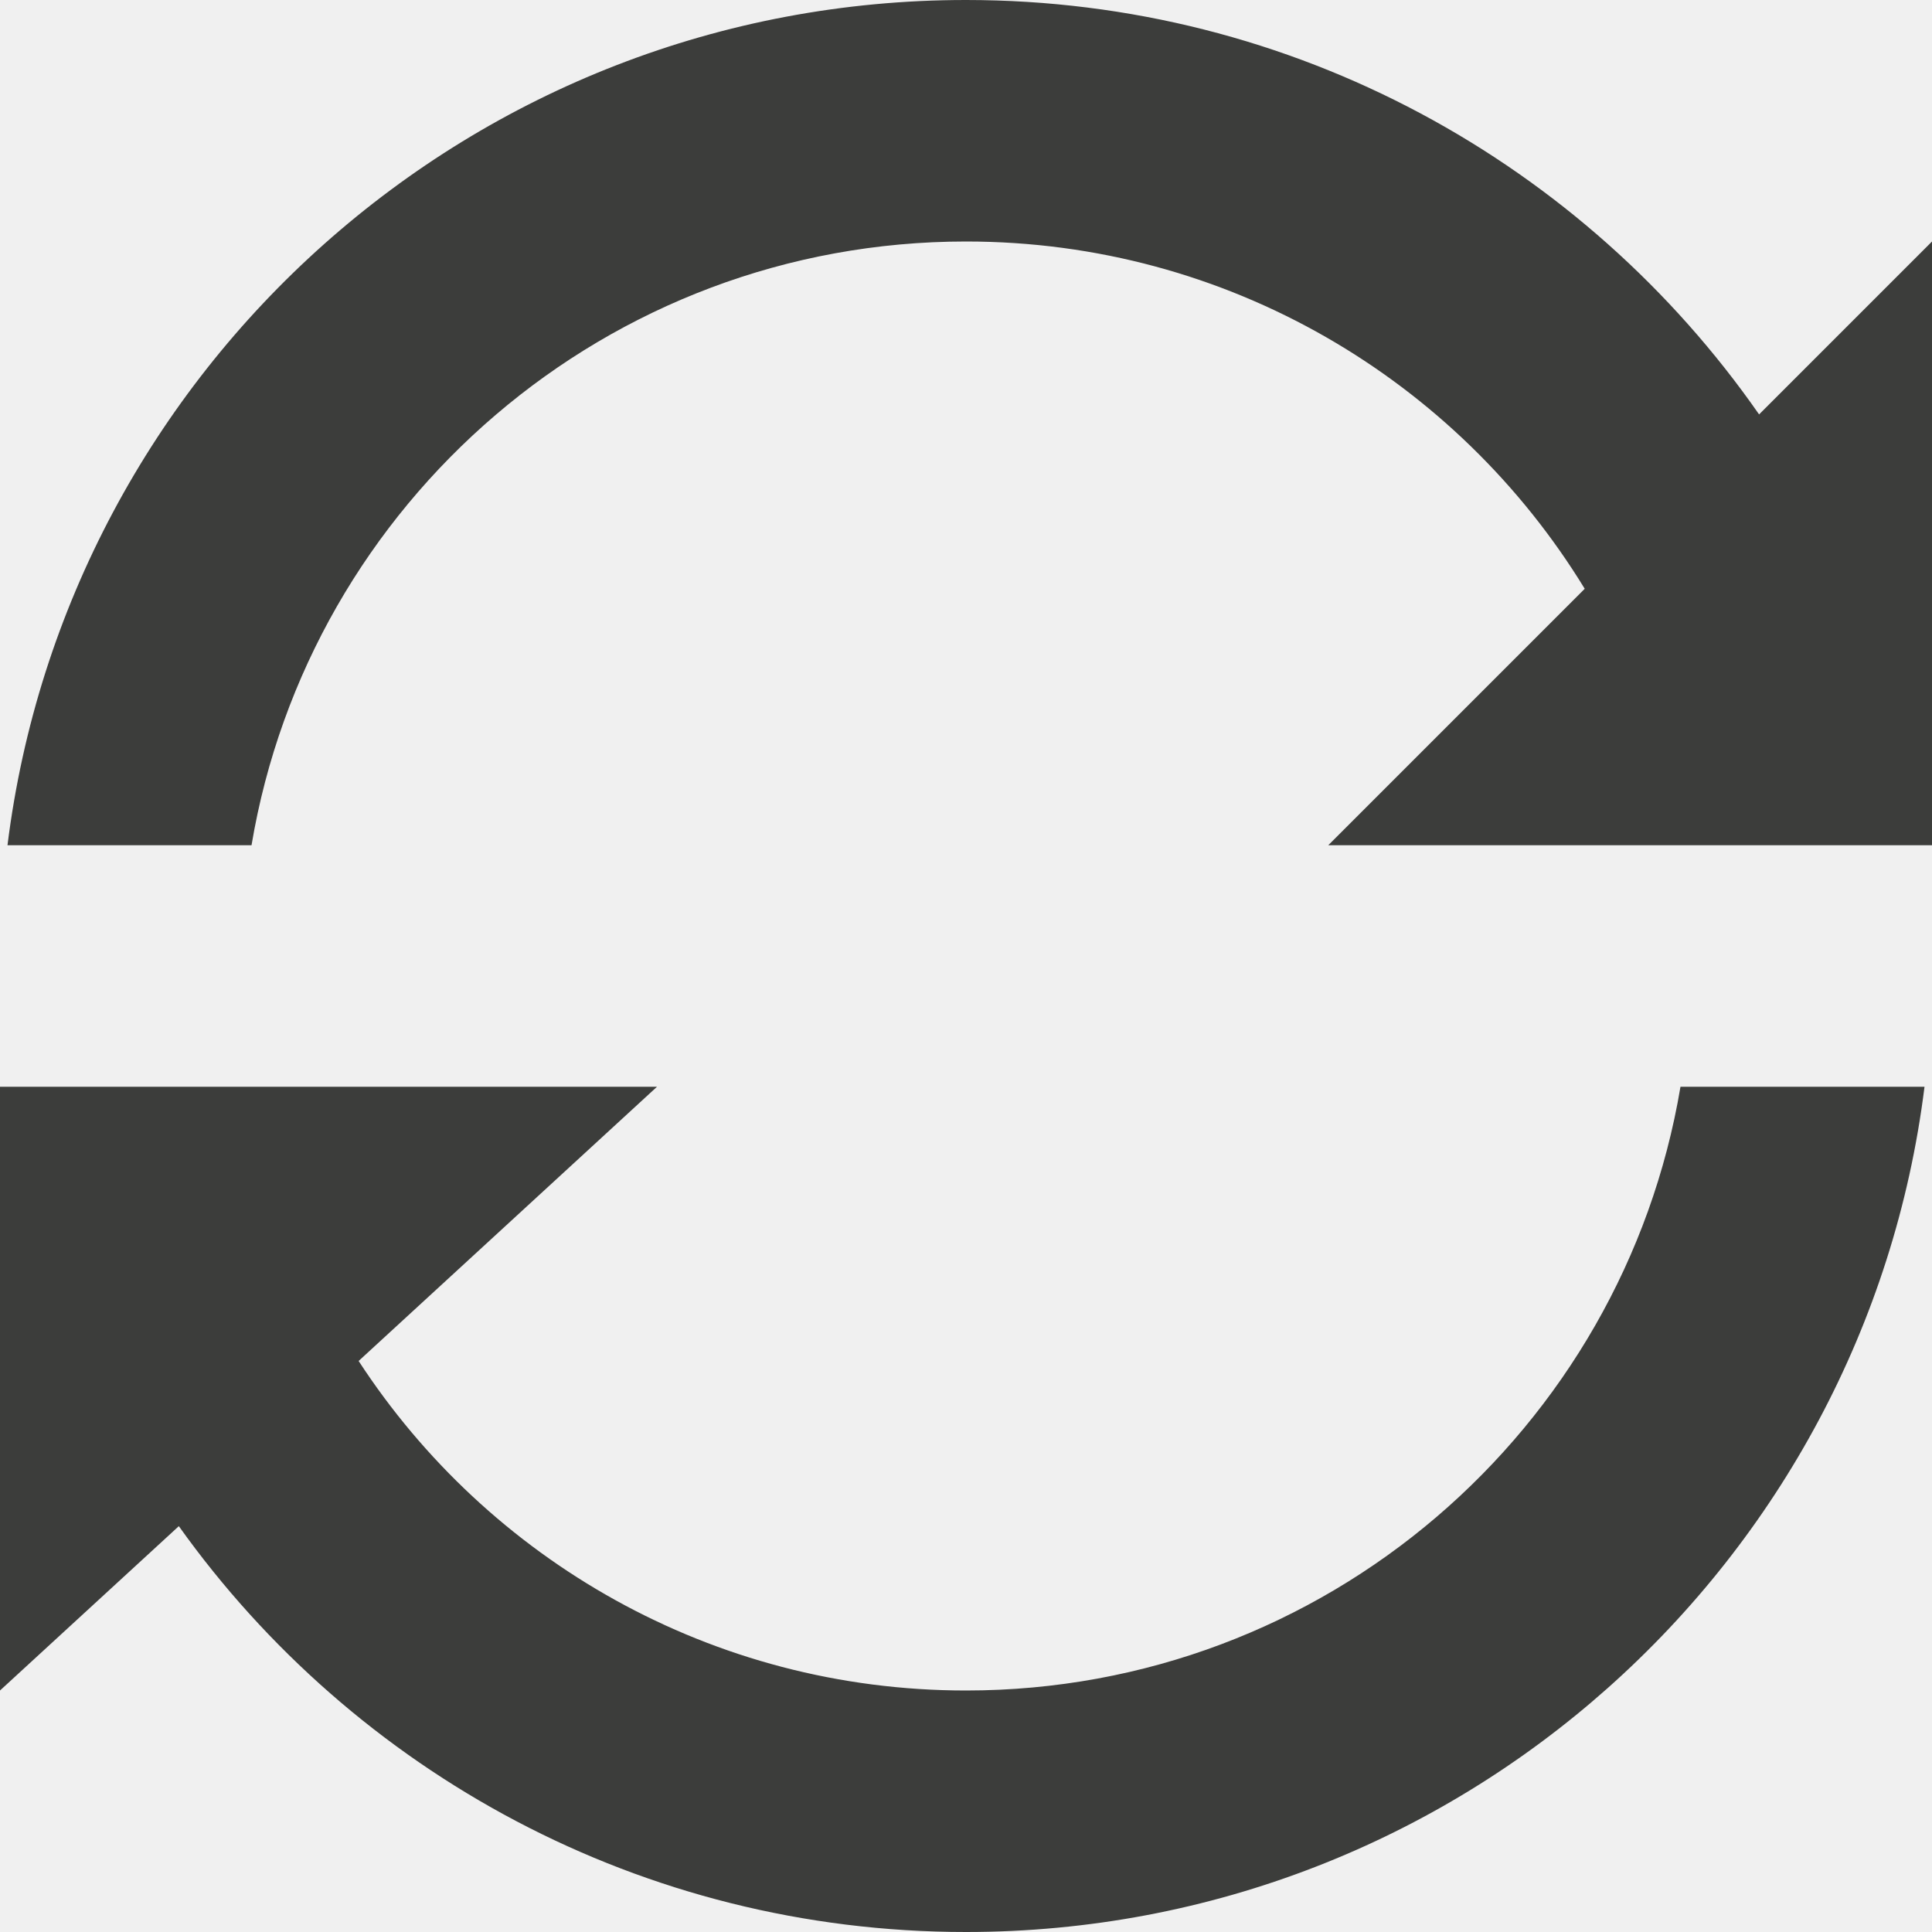
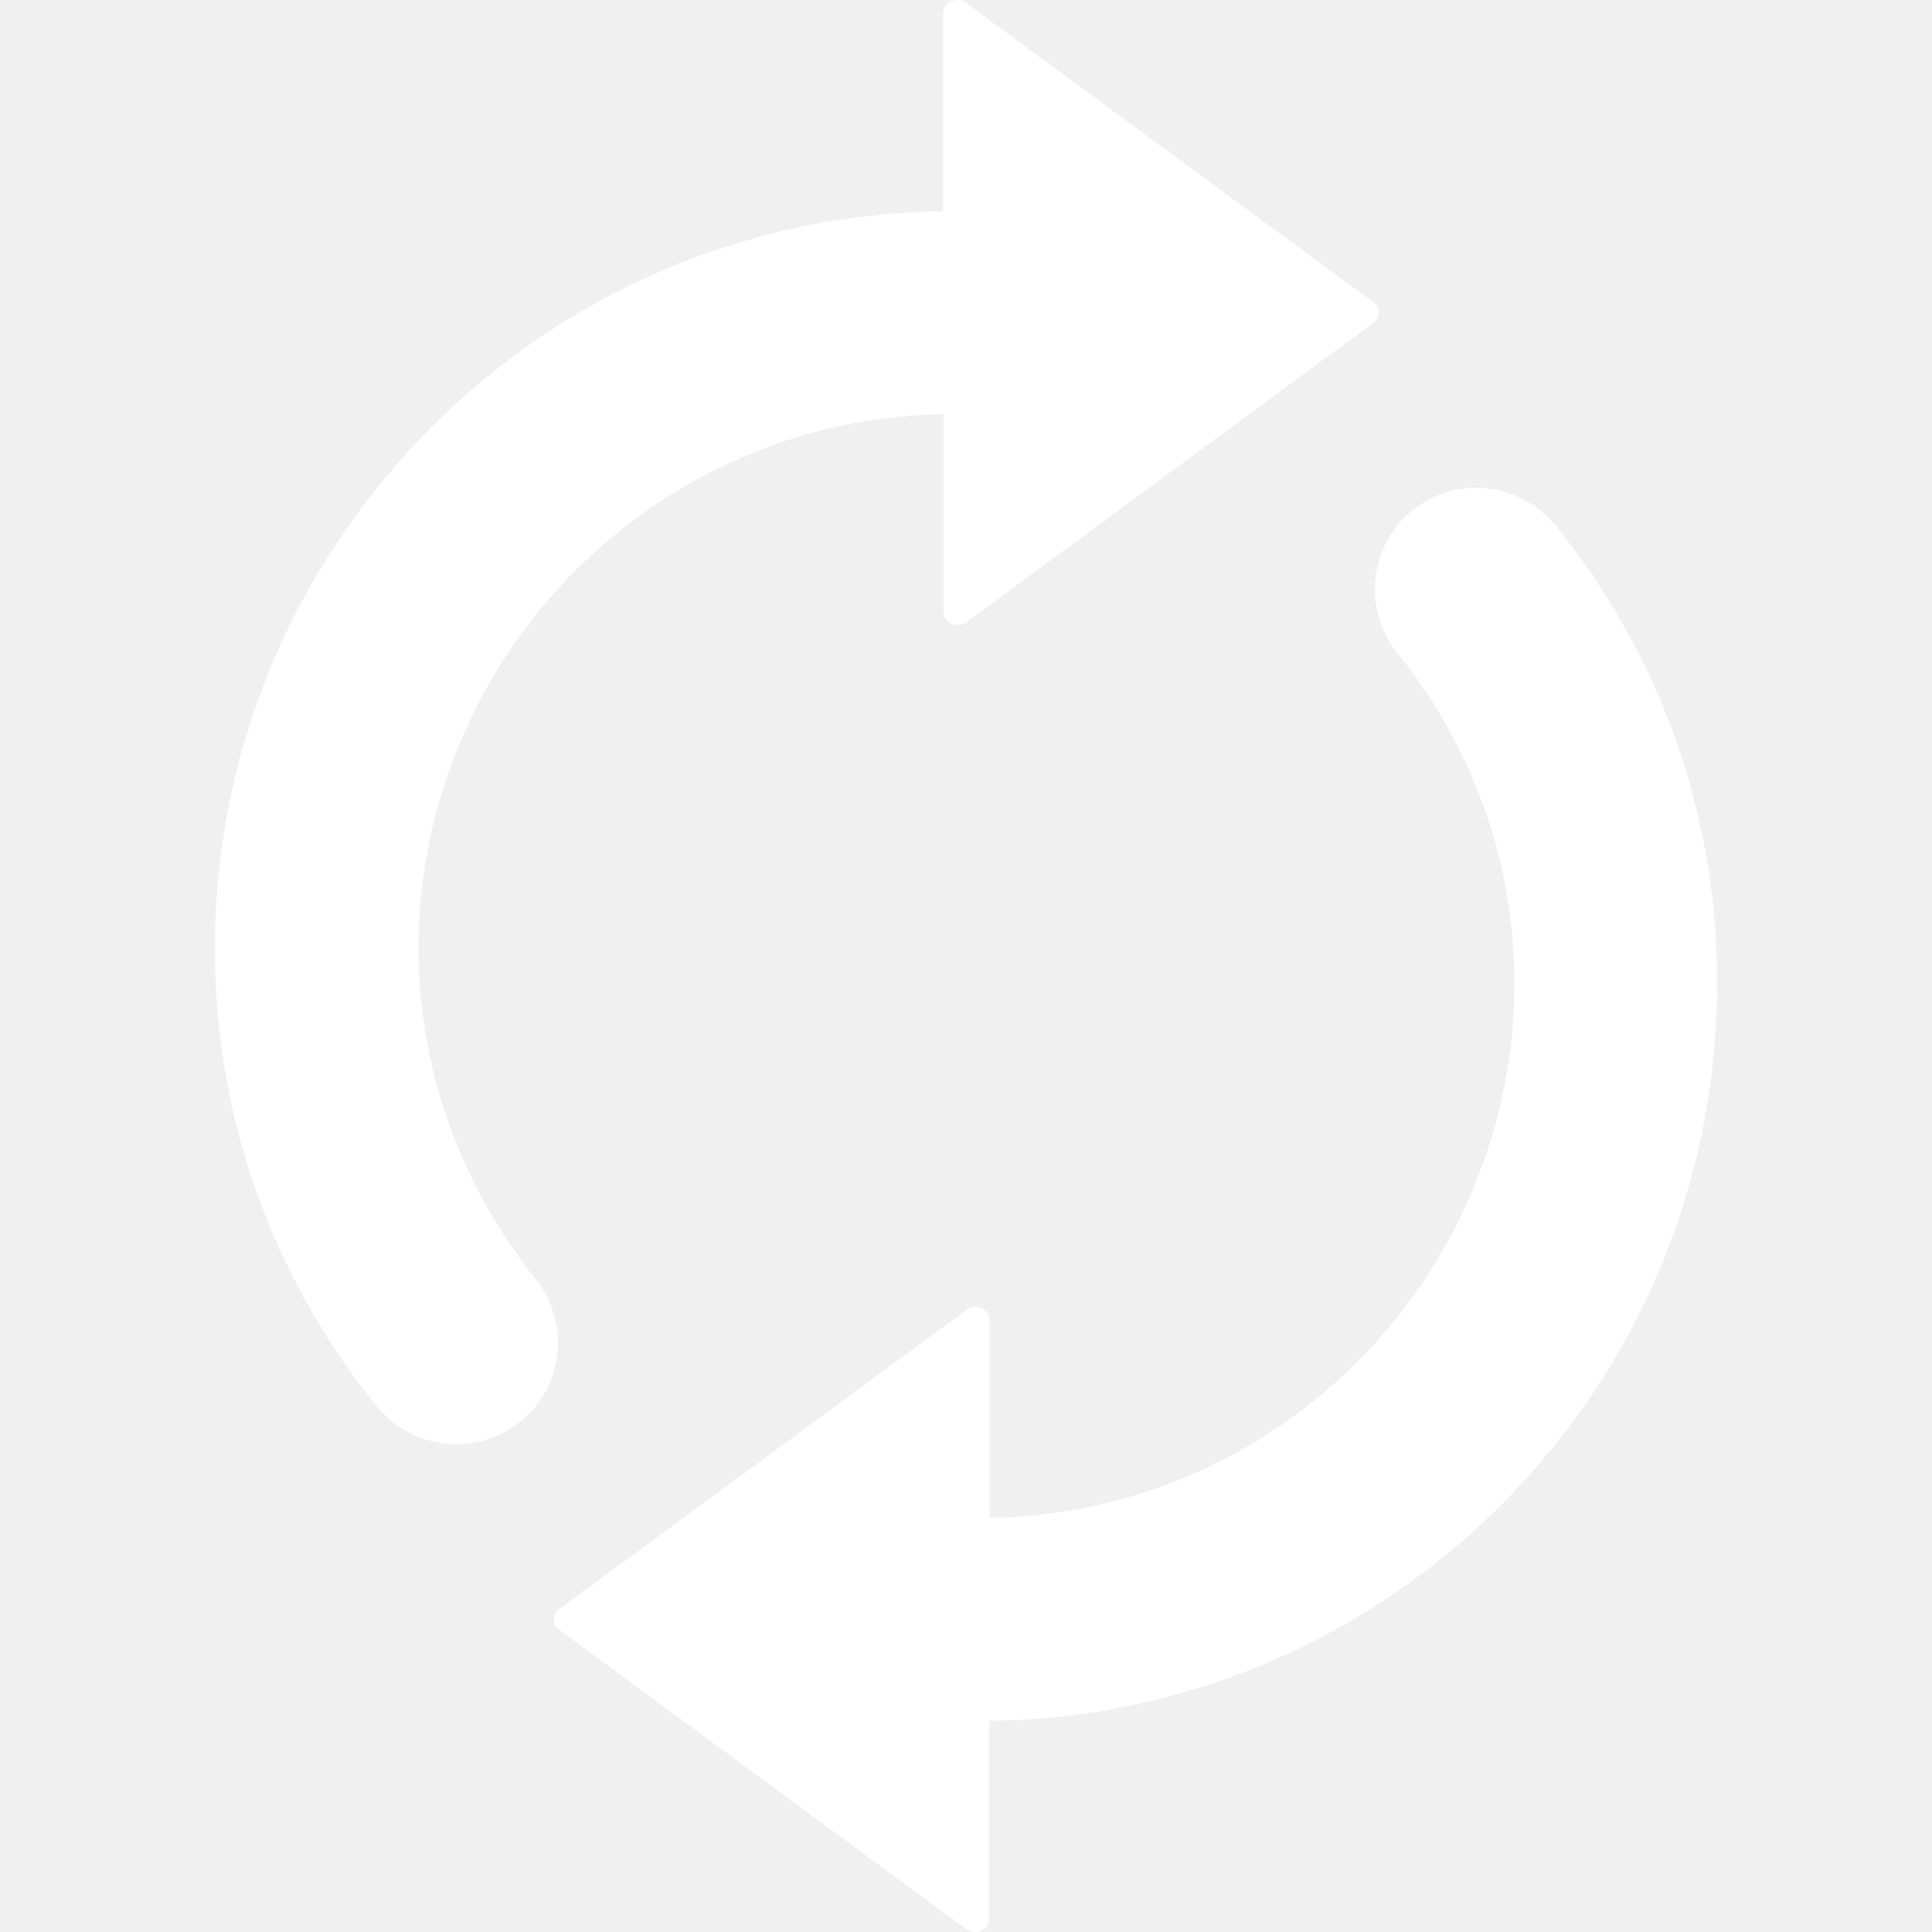
- <svg xmlns="http://www.w3.org/2000/svg" version="1.1" id="Capa_1" x="0px" y="0px" viewBox="0 0 16 16" style="enable-background:new 0 0 16 16;" xml:space="preserve" width="512px" height="512px">
+ <svg xmlns="http://www.w3.org/2000/svg" version="1.1" id="Capa_1" x="0px" y="0px" viewBox="0 0 491.236 491.236" style="enable-background:new 0 0 491.236 491.236;" xml:space="preserve" width="512px" height="512px">
  <g>
    <g>
-       <path d="M2.083,9H0.062H0v5l1.481-1.361C2.932,14.673,5.311,16,8,16c4.08,0,7.446-3.054,7.938-7h-2.021   c-0.476,2.838-2.944,5-5.917,5c-2.106,0-3.96-1.086-5.03-2.729L5.441,9H2.083z" data-original="#030104" class="active-path" data-old_color="#3c3d3b" fill="#3c3d3b" />
-       <path d="M8,0C3.92,0,0.554,3.054,0.062,7h2.021C2.559,4.162,5.027,2,8,2c2.169,0,4.07,1.151,5.124,2.876   L11,7h2h0.917h2.021H16V2l-1.432,1.432C13.123,1.357,10.72,0,8,0z" data-original="#030104" class="active-path" data-old_color="#3c3d3b" fill="#3c3d3b" />
+       <g>
+         <path d="M55.89,262.818c-3-26-0.5-51.1,6.3-74.3c22.6-77.1,93.5-133.8,177.6-134.8v-50.4c0-2.8,3.5-4.3,5.8-2.6l103.7,76.2    c1.7,1.3,1.7,3.9,0,5.1l-103.6,76.2c-2.4,1.7-5.8,0.2-5.8-2.6v-50.3c-55.3,0.9-102.5,35-122.8,83.2c-7.7,18.2-11.6,38.3-10.5,59.4    c1.5,29,12.4,55.7,29.6,77.3c9.2,11.5,7,28.3-4.9,37c-11.3,8.3-27.1,6-35.8-5C74.19,330.618,59.99,298.218,55.89,262.818z     M355.29,166.018c17.3,21.5,28.2,48.3,29.6,77.3c1.1,21.2-2.9,41.3-10.5,59.4c-20.3,48.2-67.5,82.4-122.8,83.2v-50.3    c0-2.8-3.5-4.3-5.8-2.6l-103.7,76.2c-1.7,1.3-1.7,3.9,0,5.1l103.6,76.2c2.4,1.7,5.8,0.2,5.8-2.6v-50.4    c84.1-0.9,155.1-57.6,177.6-134.8c6.8-23.2,9.2-48.3,6.3-74.3c-4-35.4-18.2-67.8-39.5-94.4c-8.8-11-24.5-13.3-35.8-5    C348.29,137.718,346.09,154.518,355.29,166.018z" data-original="#000000" class="active-path" data-old_color="#ffffff" fill="#ffffff" />
+       </g>
    </g>
  </g>
</svg>
